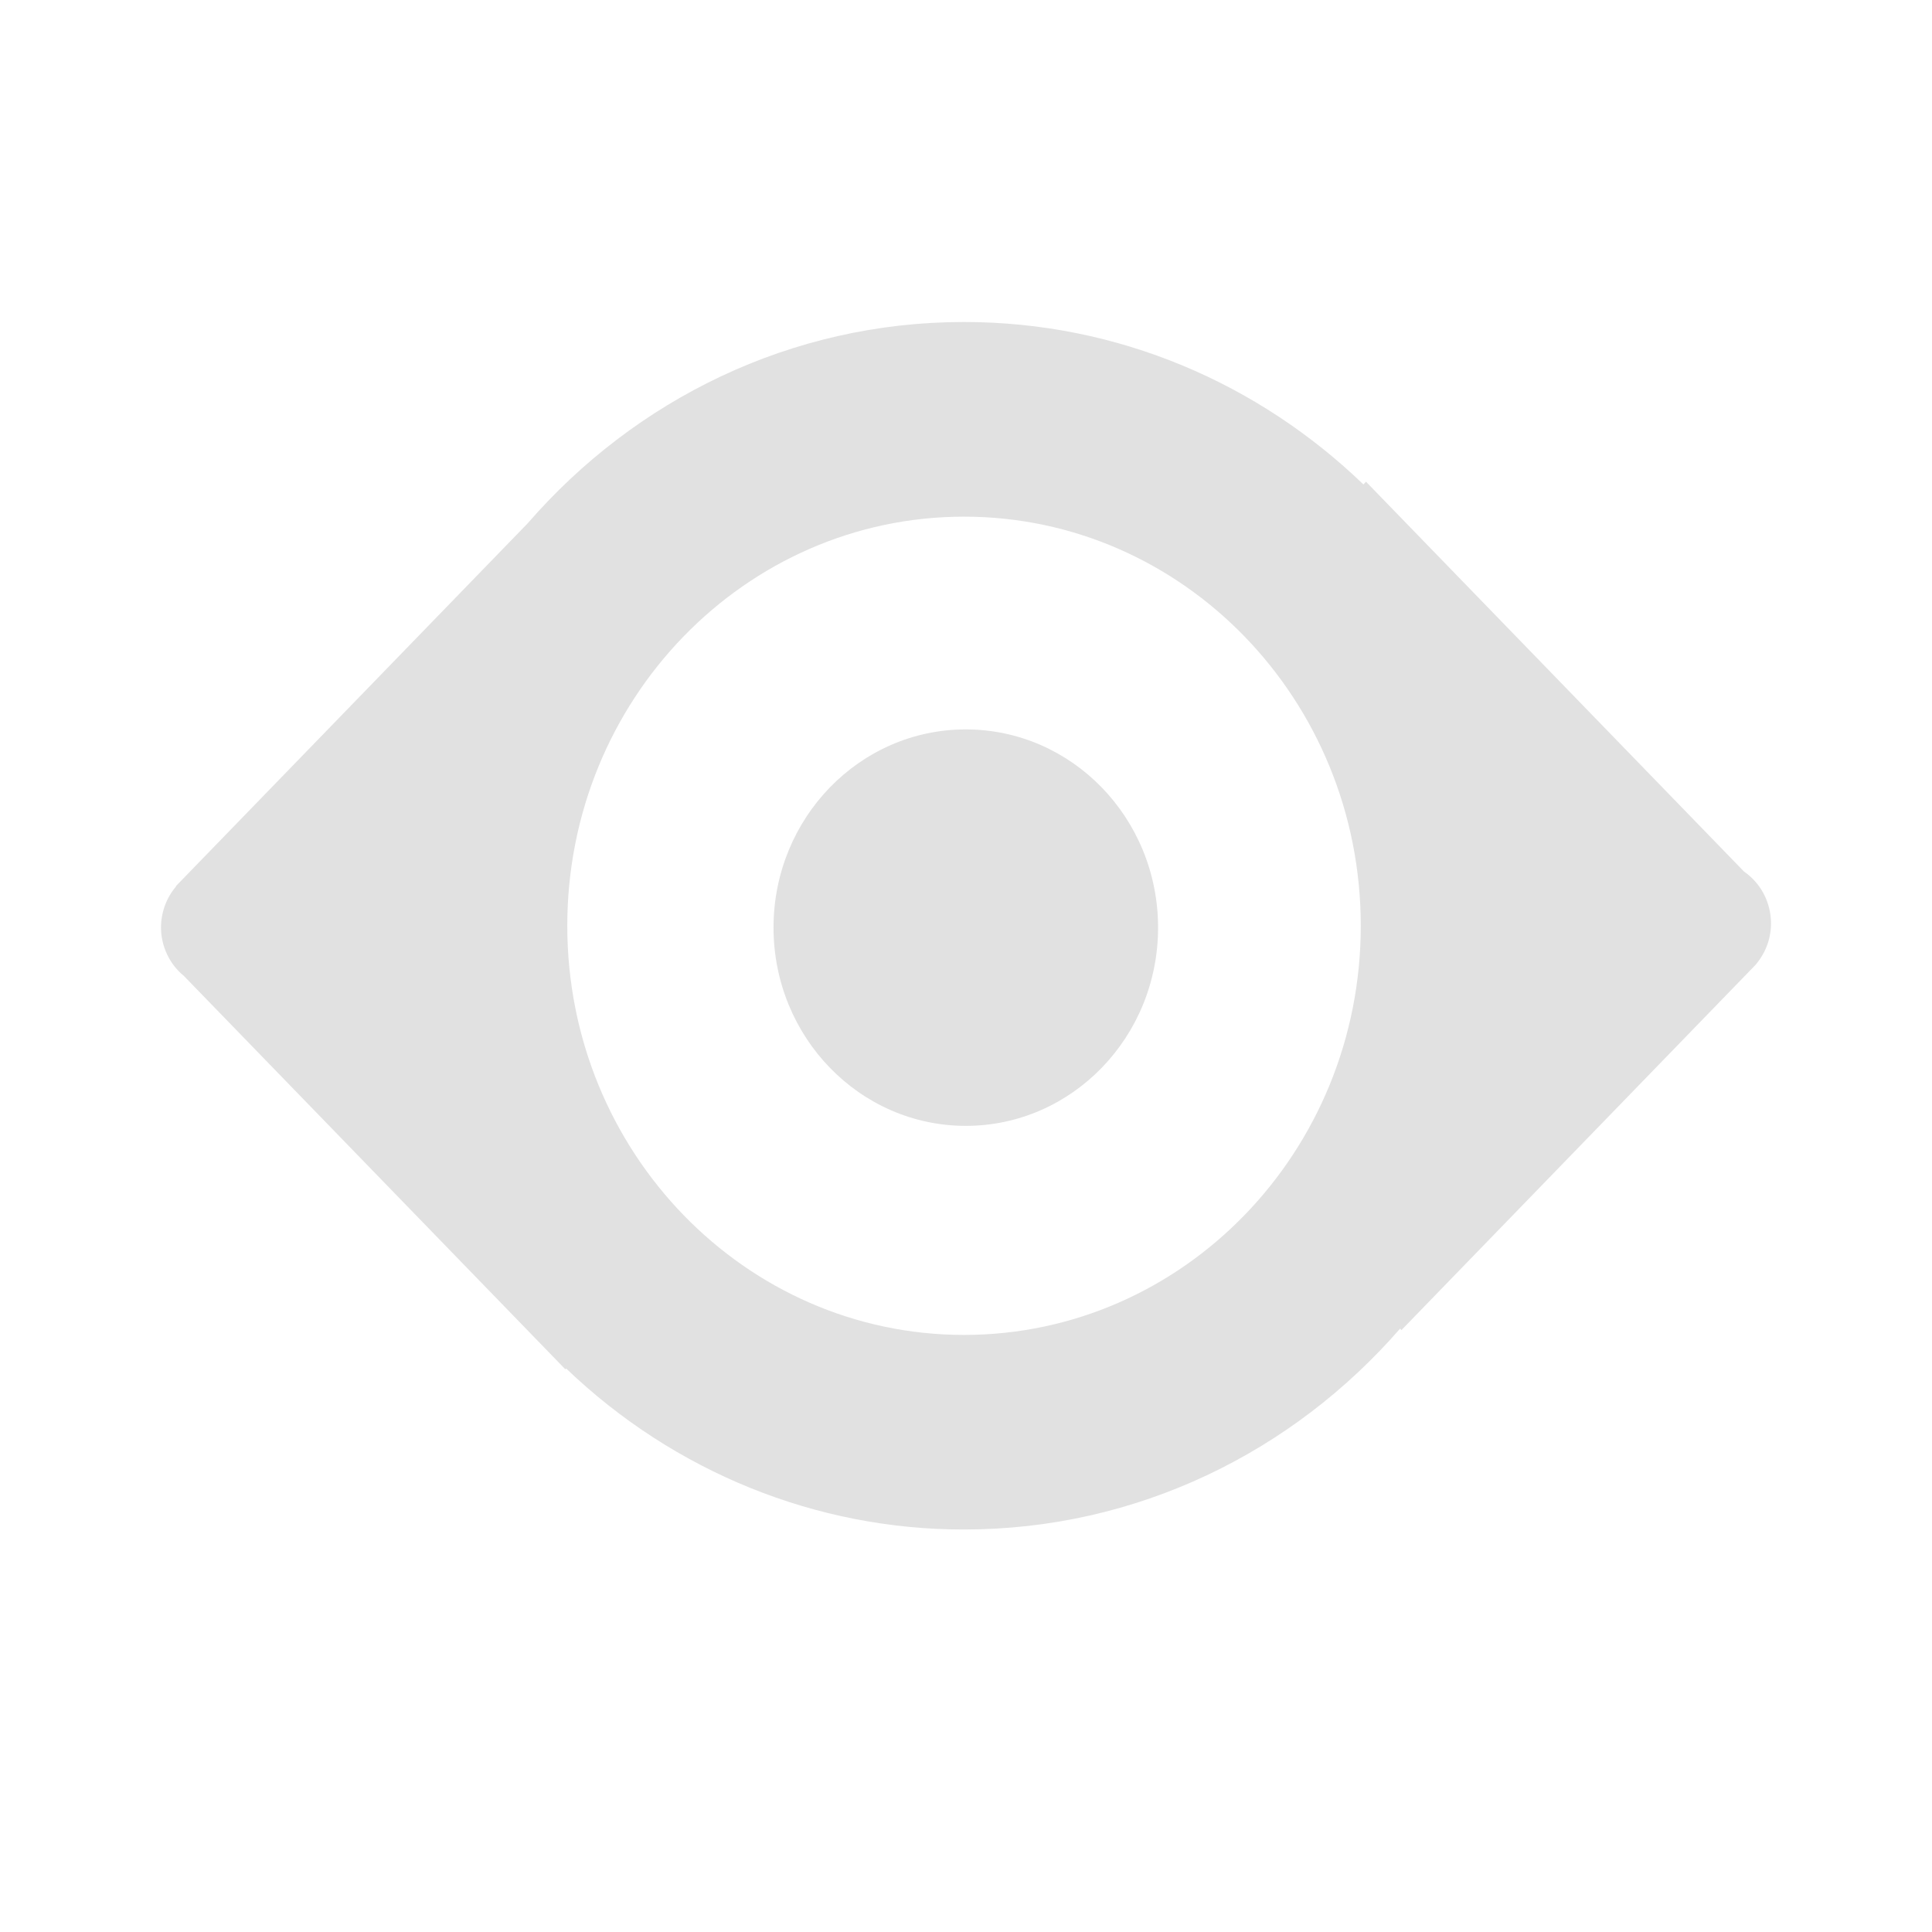
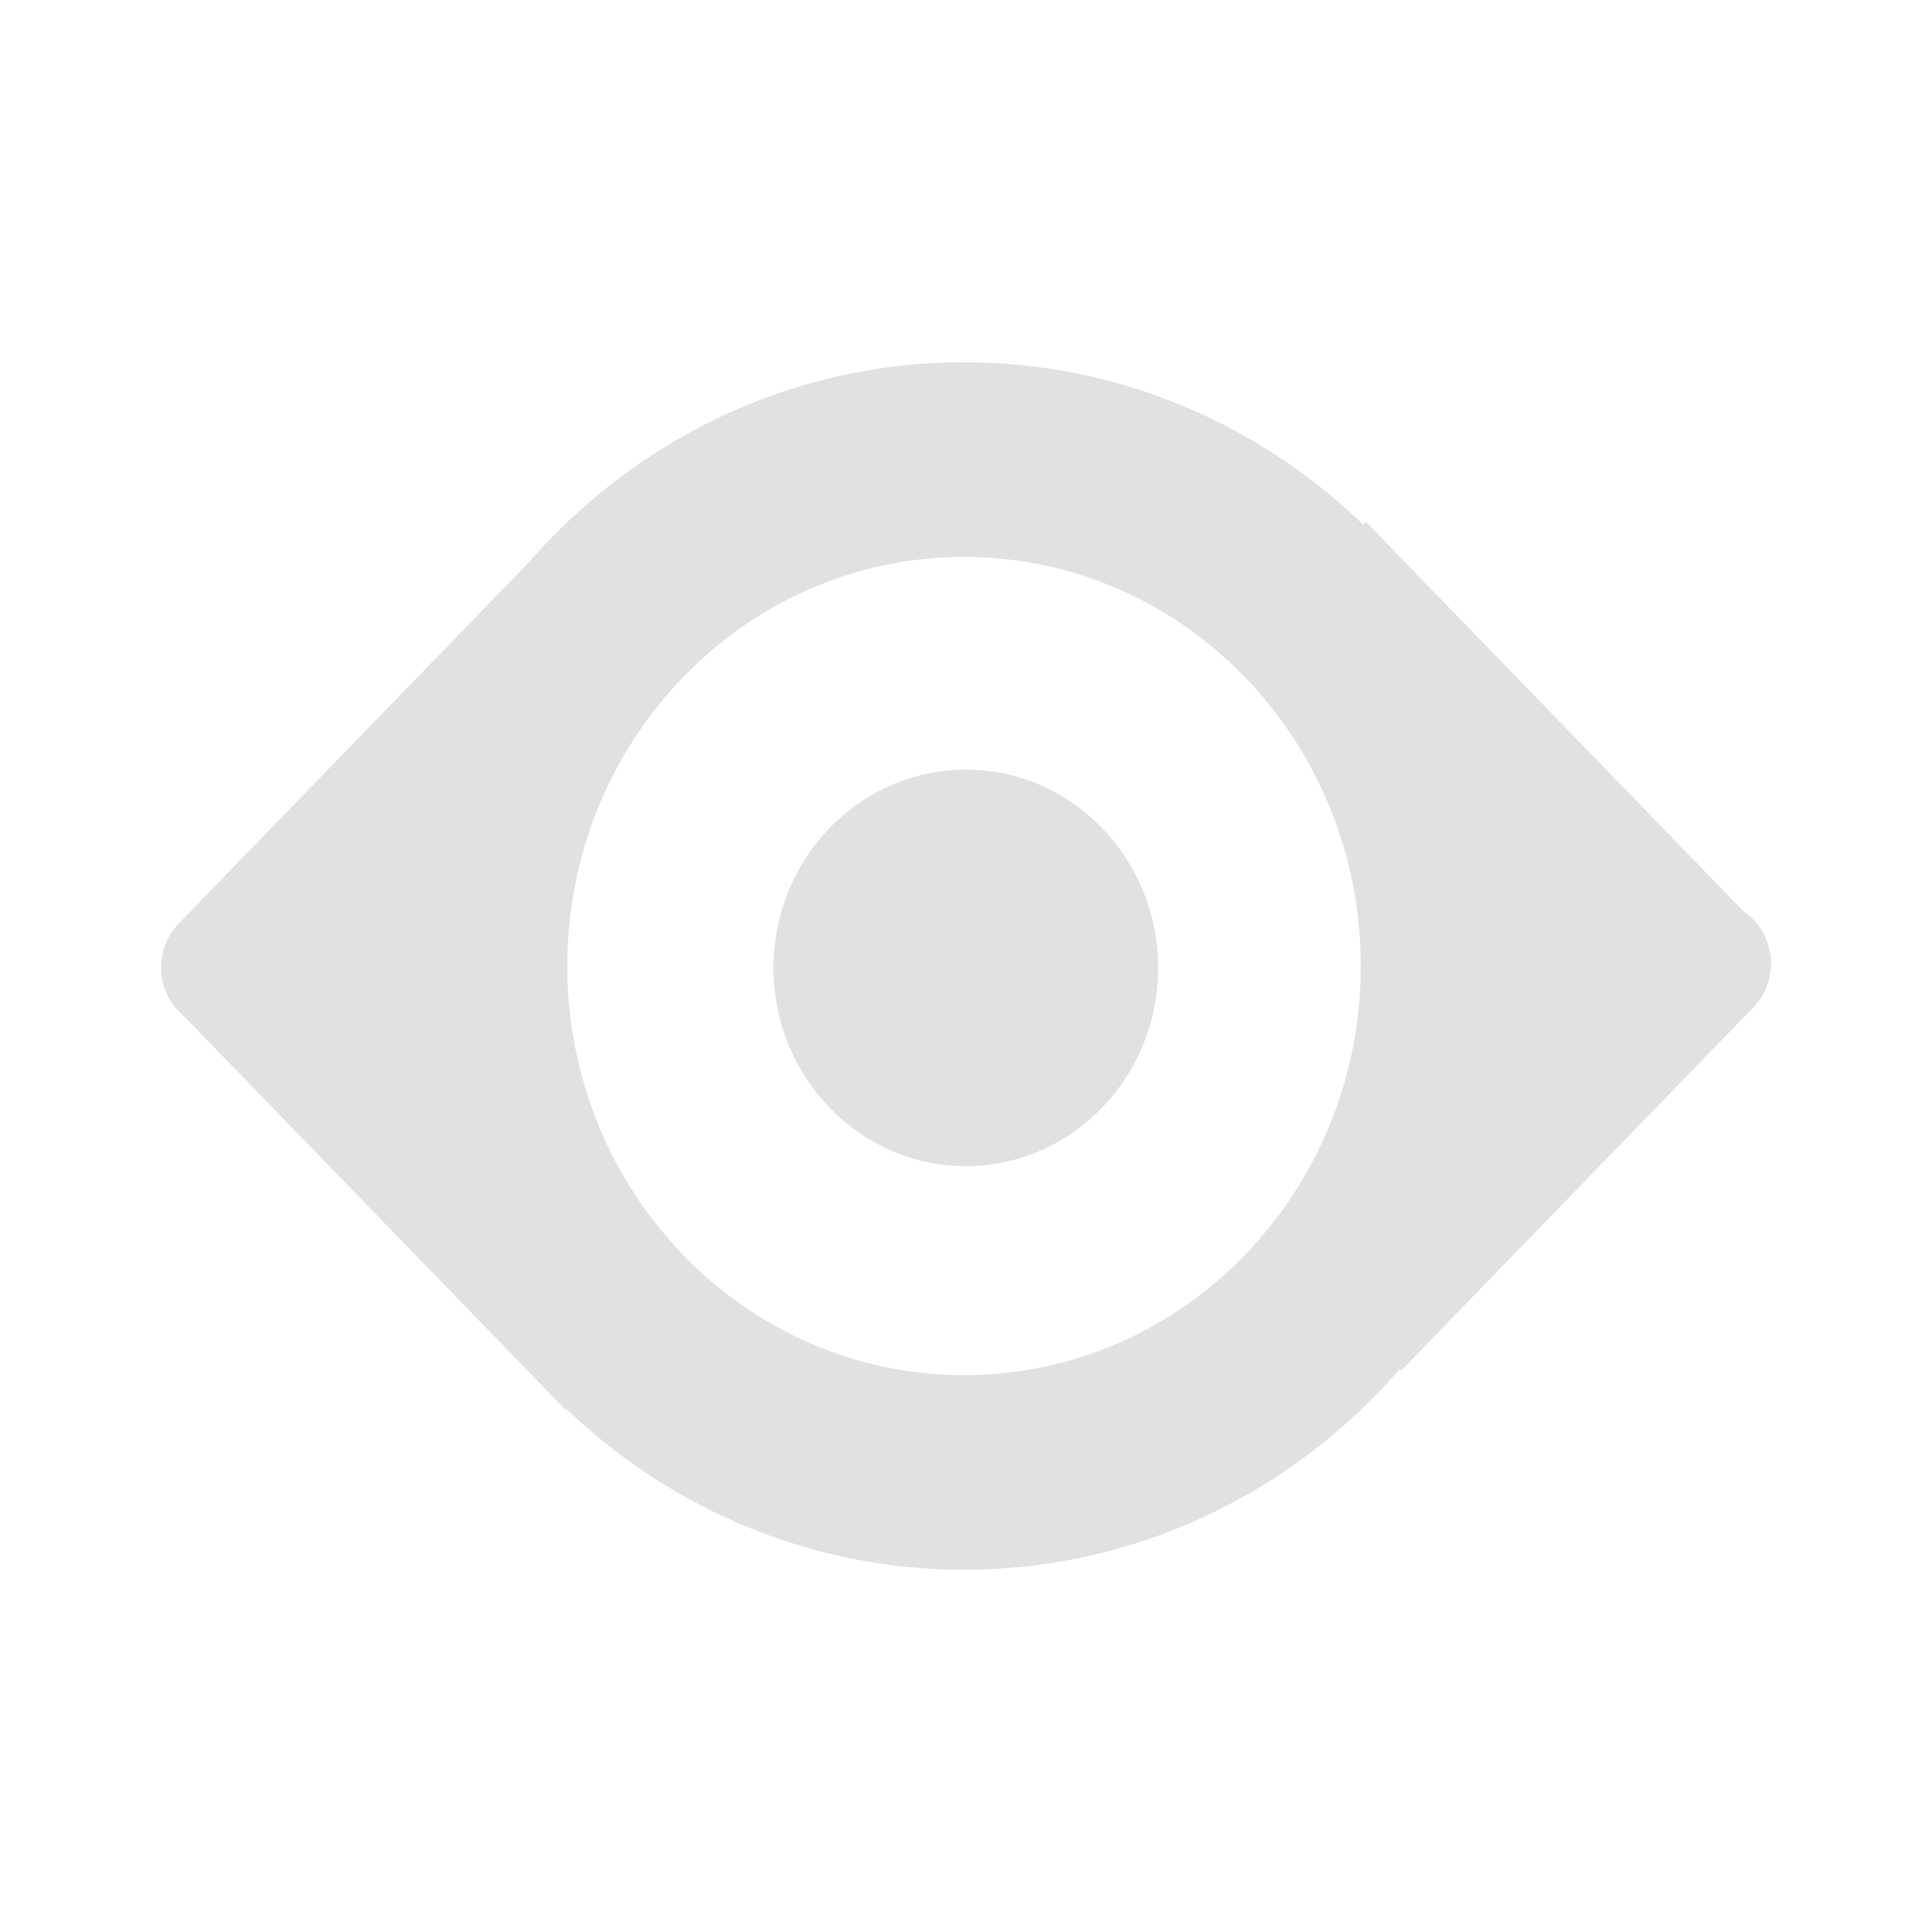
<svg xmlns="http://www.w3.org/2000/svg" width="24" height="24" viewBox="0 0 24 24" fill="none">
-   <path d="M11.997 9.061C13.316 9.061 14.386 10.163 14.386 11.523C14.386 12.883 13.316 13.986 11.997 13.986C10.679 13.985 9.61 12.883 9.609 11.523C9.609 10.163 10.679 9.061 11.997 9.061Z" fill="#E1E1E1" />
-   <path fill-rule="evenodd" clip-rule="evenodd" d="M11.975 4C13.894 4 15.638 4.767 16.937 6.018L16.969 5.984L21.665 10.827C21.768 10.898 21.853 10.994 21.911 11.106C21.97 11.219 22 11.345 22 11.472C22 11.672 21.924 11.853 21.803 11.991L17.409 16.523L17.392 16.505C16.061 18.036 14.127 19 11.975 19C10.142 19.002 8.376 18.287 7.033 17L7.023 17.01L2.283 12.122C2.195 12.05 2.123 11.958 2.075 11.854C2.026 11.75 2 11.636 2 11.521C2.001 11.333 2.067 11.152 2.188 11.011L2.185 11.008L6.555 6.501C7.887 4.966 9.821 4 11.975 4ZM11.975 6.418C9.254 6.419 7.047 8.694 7.047 11.501C7.048 14.307 9.254 16.582 11.975 16.583C14.697 16.583 16.904 14.307 16.904 11.501C16.904 8.694 14.697 6.418 11.975 6.418Z" fill="#E1E1E1" />
+   <path d="M11.997 9.561C13.316 9.561 14.386 10.663 14.386 12.023C14.386 13.383 13.316 14.486 11.997 14.486C10.679 14.485 9.61 13.383 9.609 12.023C9.609 10.663 10.679 9.561 11.997 9.561Z" fill="#E1E1E1" />
+   <path fill-rule="evenodd" clip-rule="evenodd" d="M11.975 4.5C13.894 4.5 15.638 5.267 16.937 6.518L16.969 6.484L21.665 11.327C21.768 11.398 21.853 11.494 21.911 11.606C21.97 11.719 22 11.845 22 11.972C22 12.172 21.924 12.353 21.803 12.491L17.409 17.023L17.392 17.005C16.061 18.536 14.127 19.5 11.975 19.5C10.142 19.502 8.376 18.787 7.033 17.5L7.023 17.51L2.283 12.622C2.195 12.55 2.123 12.458 2.075 12.354C2.026 12.25 2 12.136 2 12.021C2.001 11.833 2.067 11.652 2.188 11.511L2.185 11.508L6.555 7.001C7.887 5.466 9.821 4.5 11.975 4.5ZM11.975 6.918C9.254 6.919 7.047 9.194 7.047 12.001C7.048 14.807 9.254 17.082 11.975 17.083C14.697 17.083 16.904 14.807 16.904 12.001C16.904 9.194 14.697 6.918 11.975 6.918Z" fill="#E1E1E1" />
</svg>
